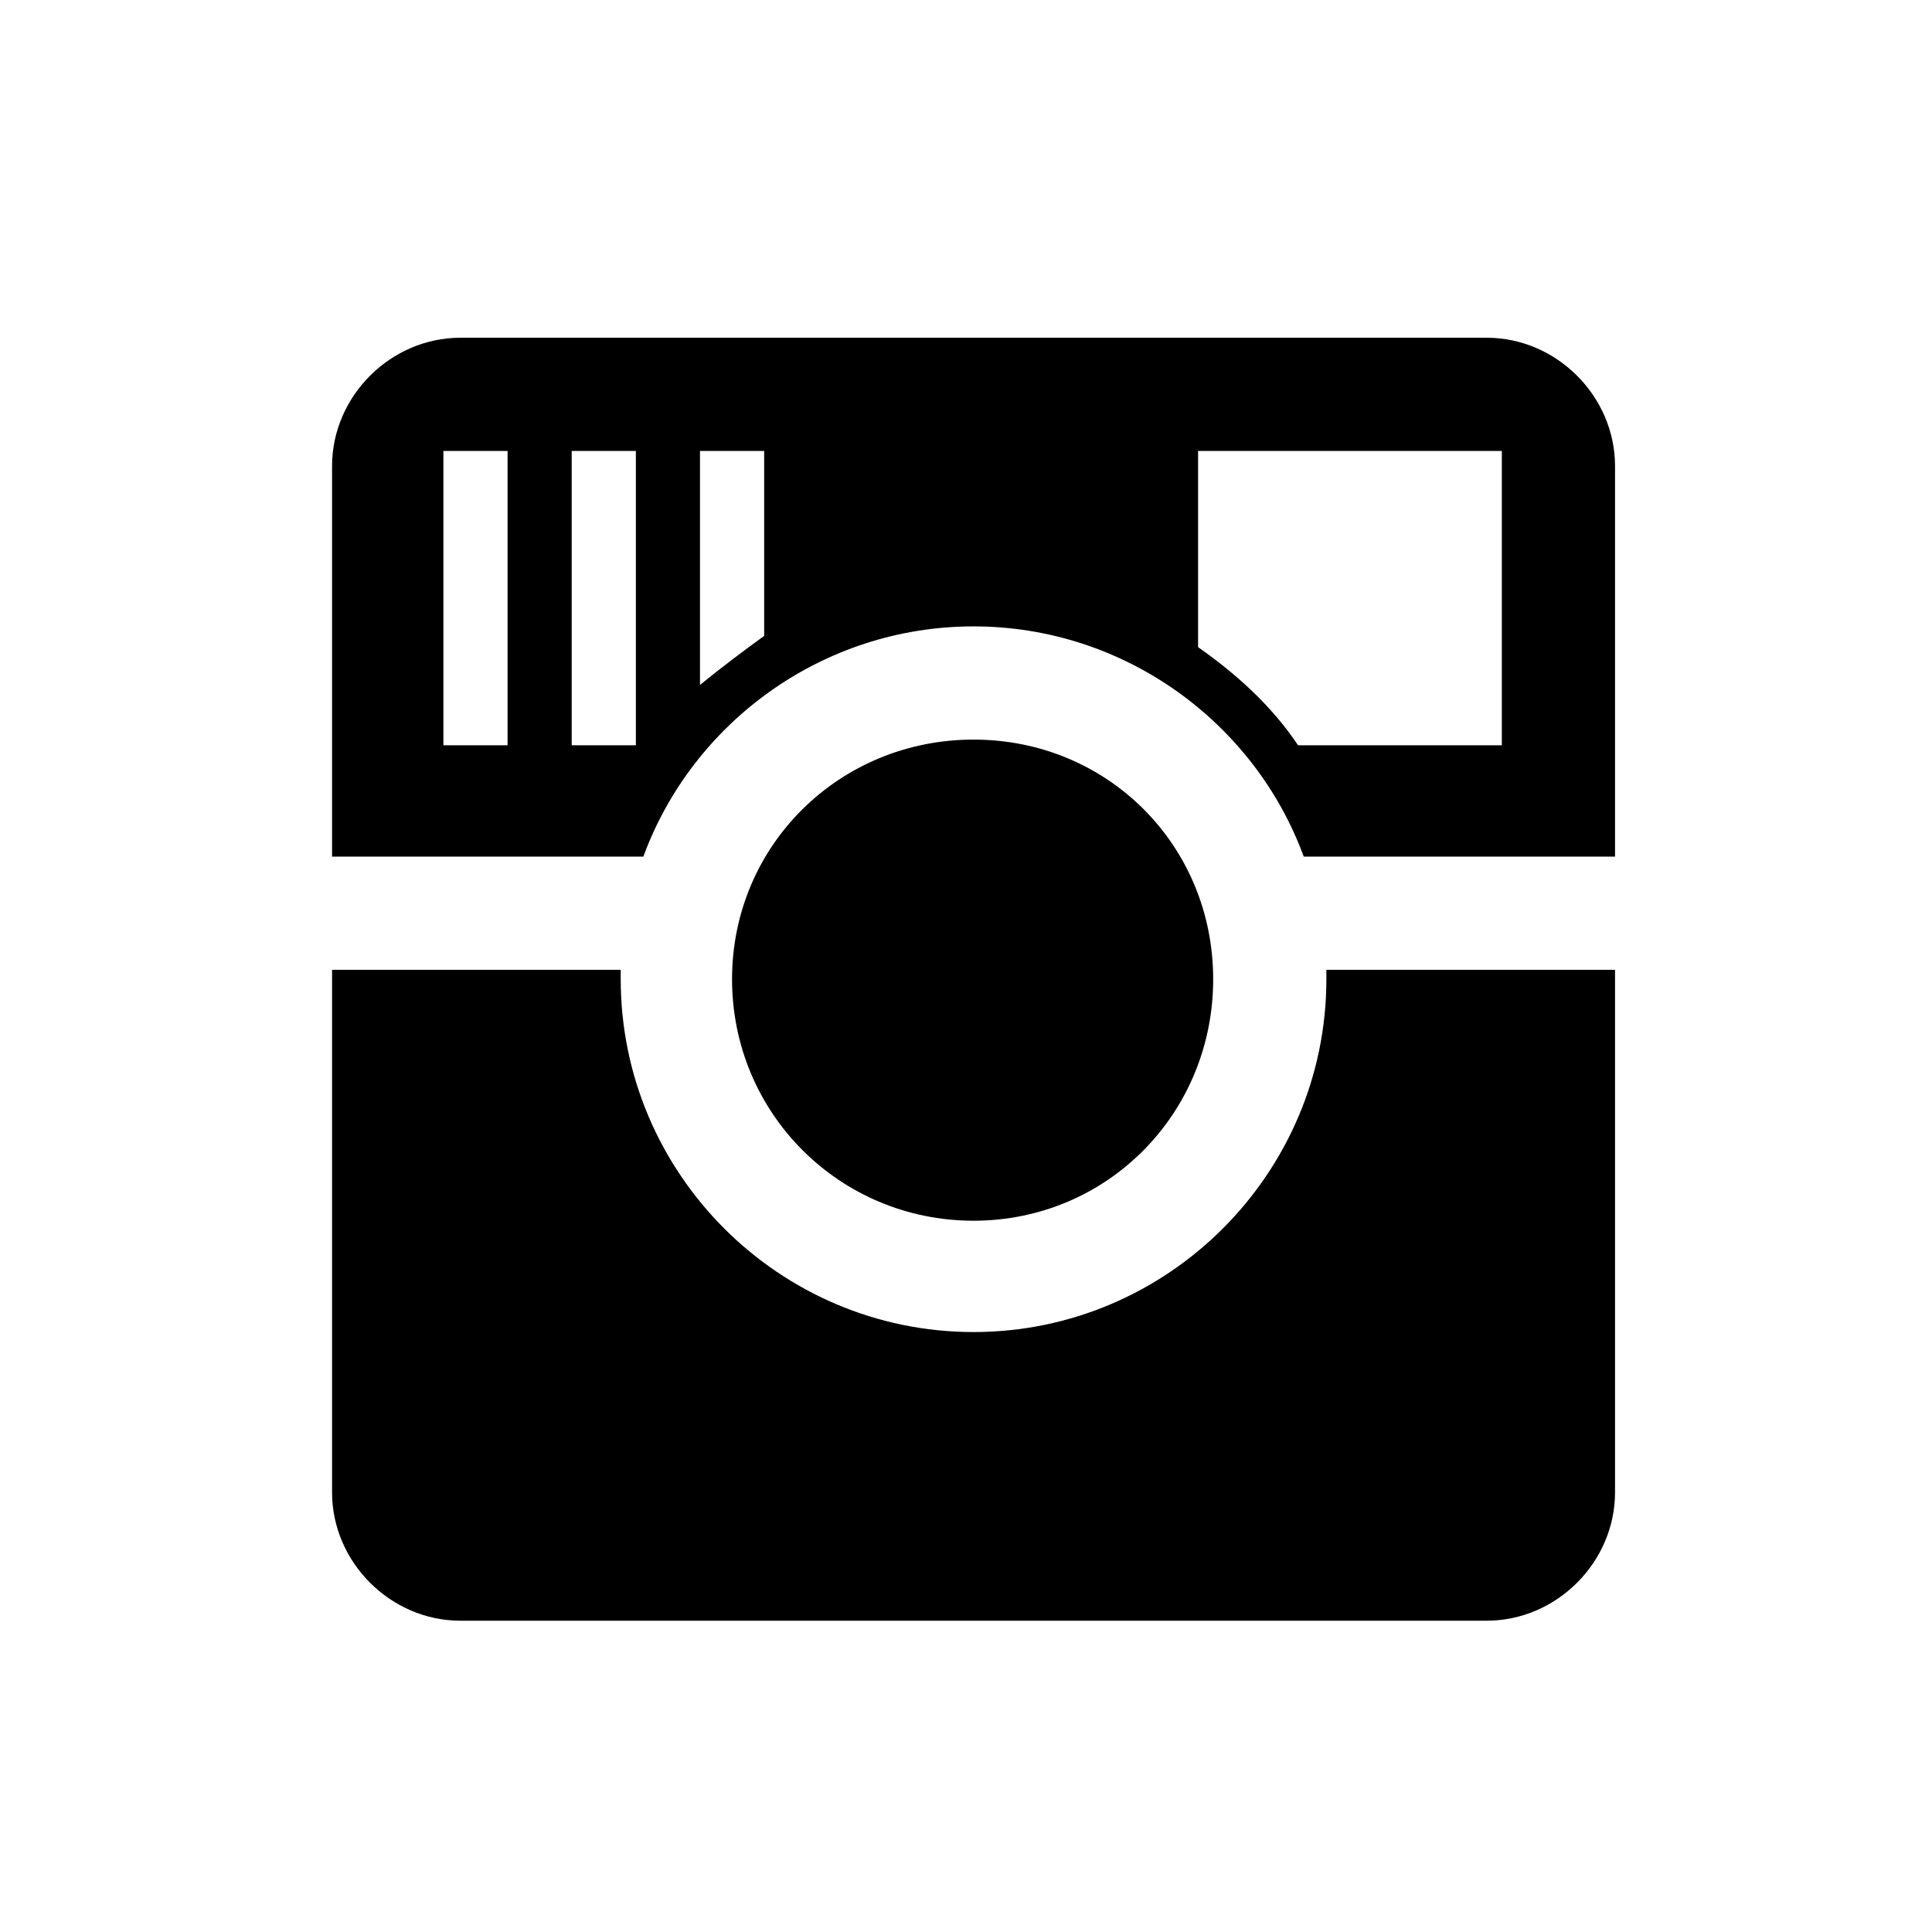
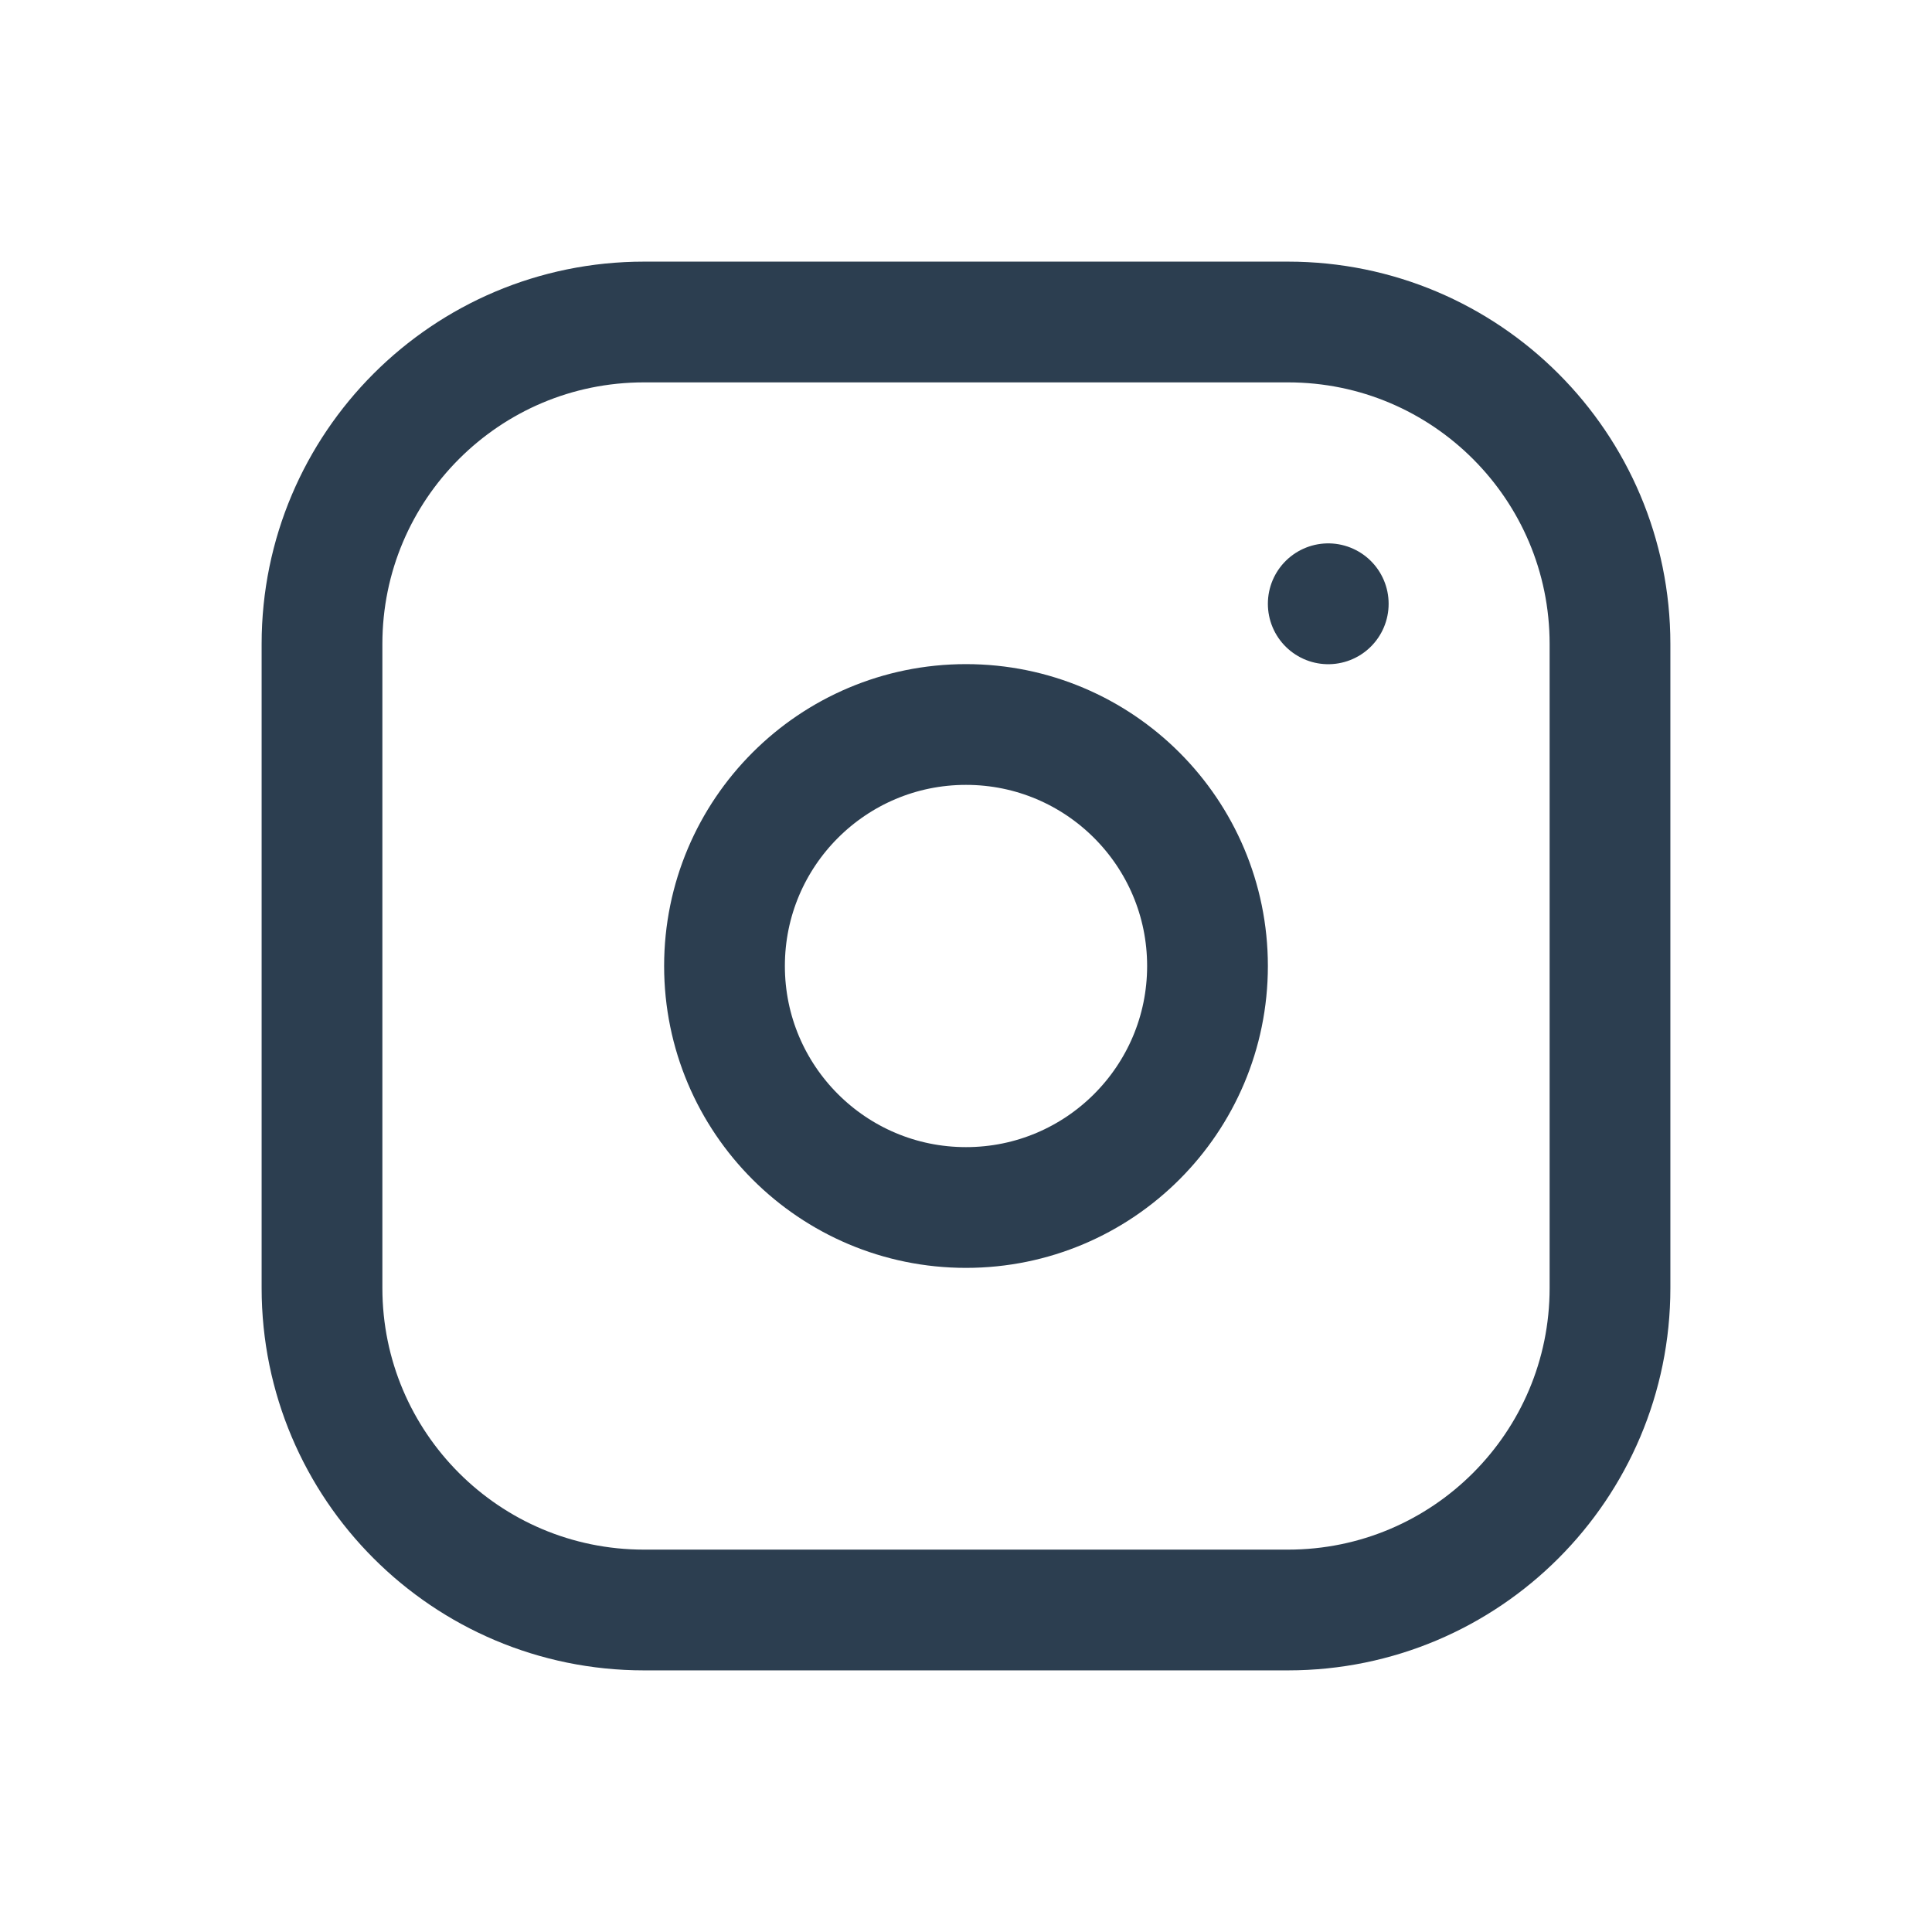
- <svg xmlns="http://www.w3.org/2000/svg" fill="#000000" width="800px" height="800px" viewBox="-5.5 0 32 32" version="1.1">
-   <path d="M21.25 14.188v-6.469c0-1.156-0.969-2.125-2.125-2.125h-17c-1.156 0-2.125 0.969-2.125 2.125v6.469h5.156c0.813-2.219 2.969-3.813 5.469-3.813s4.656 1.594 5.469 3.813h5.156zM21.25 16.063h-4.781v0.156c0 3.219-2.625 5.844-5.844 5.844s-5.844-2.625-5.844-5.844v-0.156h-4.781v8.656c0 1.156 0.969 2.125 2.125 2.125h17c1.156 0 2.125-0.969 2.125-2.125v-8.656zM1.844 7.469h1.063v4.875h-1.063v-4.875zM3.969 7.469h1.063v4.875h-1.063v-4.875zM6.094 7.469h1.063v3.063c-0.344 0.25-0.719 0.531-1.063 0.813v-3.875zM10.625 20.219c2.219 0 3.969-1.781 3.969-4s-1.75-3.969-3.969-3.969-4 1.75-4 3.969 1.781 4 4 4zM14.344 7.469h5.031v4.875h-3.375c-0.438-0.656-1.031-1.188-1.656-1.625v-3.25z" />
+ <svg xmlns="http://www.w3.org/2000/svg" class="icon icon-tabler icon-tabler-brand-instagram" width="44" height="44" viewBox="0 0 24 24" stroke-width="1.5" stroke="#2c3e50" fill="none" stroke-linecap="round" stroke-linejoin="round">
+   <path stroke="none" d="M0 0h24v24H0z" fill="none" />
+   <rect x="4" y="4" width="16" height="16" rx="4" />
+   <circle cx="12" cy="12" r="3" />
+   <line x1="16.5" y1="7.5" x2="16.5" y2="7.501" />
</svg>
